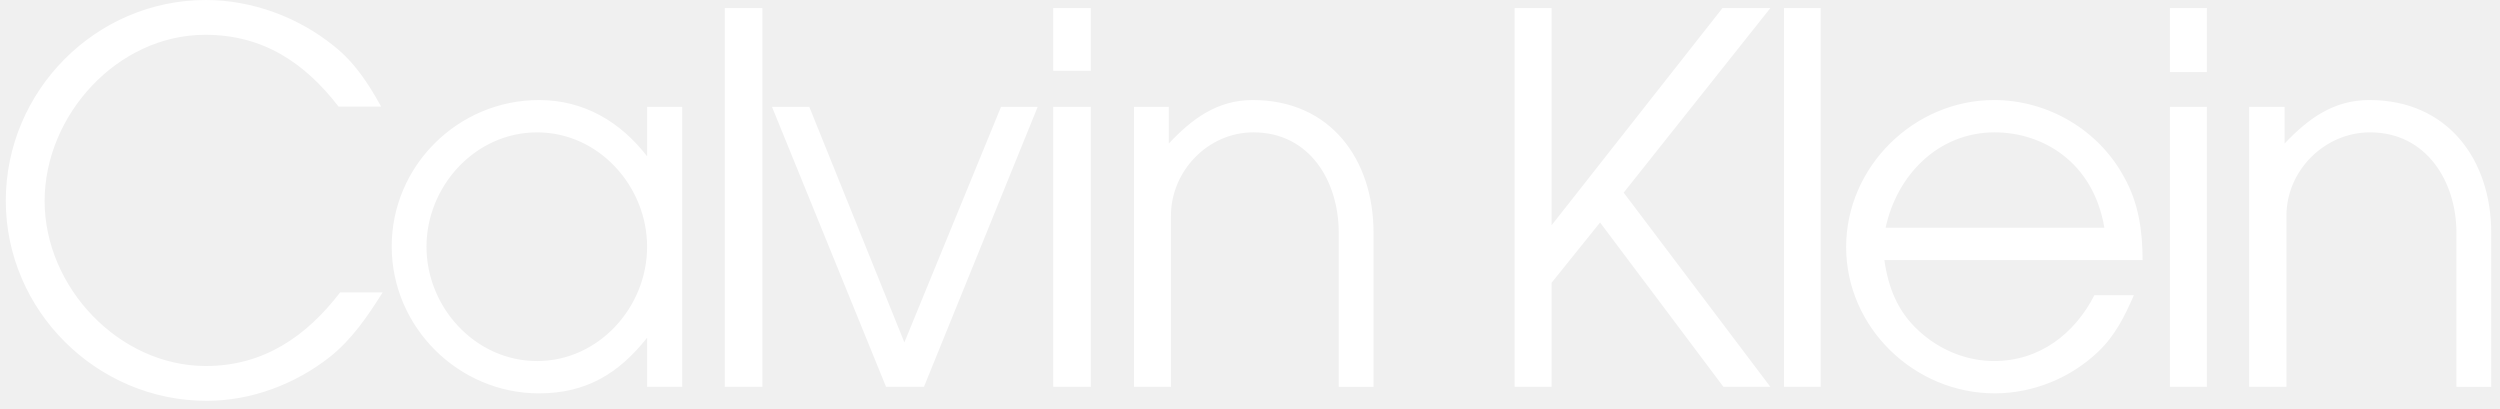
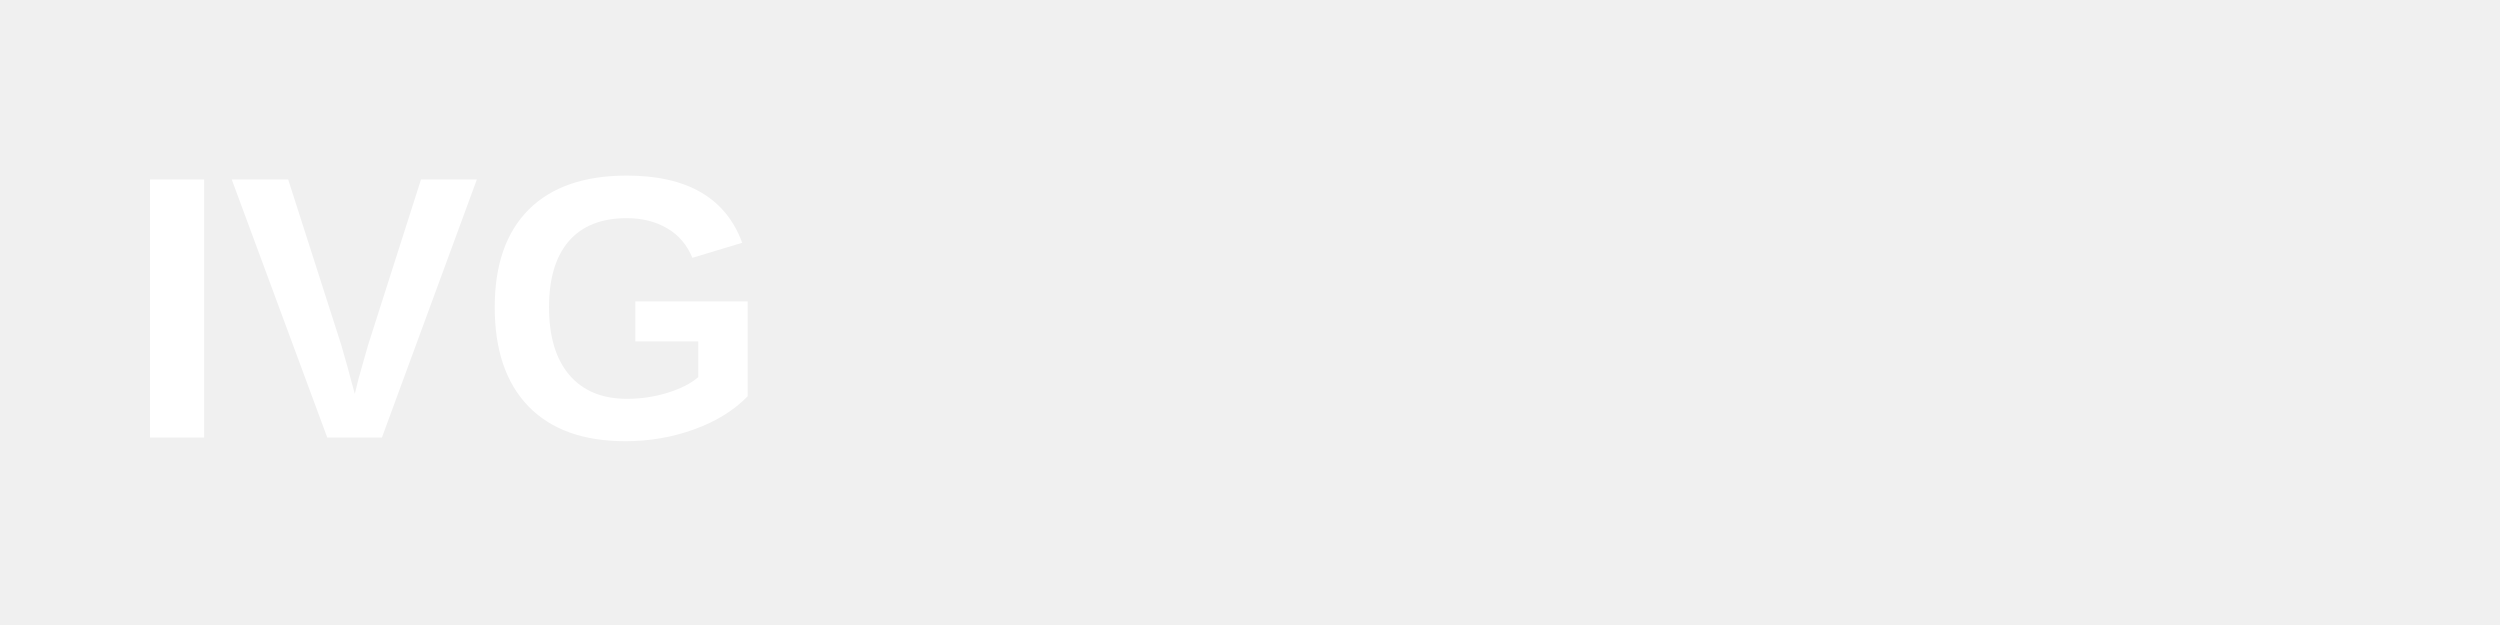
- <svg xmlns="http://www.w3.org/2000/svg" width="208" height="34" viewBox="0 0 208 34" fill="none">
-   <path fill-rule="evenodd" clip-rule="evenodd" d="M17.13 30.452C9.891 30.452 3.712 23.887 3.712 16.726C3.712 9.591 9.762 2.895 17.078 2.895C21.887 2.895 25.35 5.221 28.168 8.867H31.71C30.65 6.953 29.512 5.196 27.78 3.825C24.807 1.421 20.955 0 17.13 0C7.952 0 0.482 7.575 0.482 16.7C0.482 25.851 8.056 33.348 17.182 33.348C20.904 33.348 24.55 31.979 27.471 29.677C29.307 28.204 30.599 26.291 31.84 24.326H28.299C25.506 27.971 21.939 30.452 17.13 30.452ZM53.839 13.003C51.616 10.133 48.591 8.324 44.843 8.324C38.122 8.324 32.59 13.78 32.59 20.501C32.59 27.221 38.148 32.728 44.843 32.728C48.747 32.728 51.461 31.099 53.839 28.1V32.184H56.76V8.892H53.839V13.003ZM44.688 30.039C39.543 30.039 35.484 25.567 35.484 20.527C35.484 15.511 39.518 11.013 44.688 11.013C49.832 11.013 53.839 15.512 53.839 20.527C53.839 25.567 49.806 30.039 44.688 30.039ZM60.302 32.184H63.431V0.671H60.302V32.184ZM75.244 28.487L67.334 8.892H64.231L73.719 32.184H76.873L86.335 8.892H83.284L75.244 28.487ZM87.627 32.184H90.755V8.892H87.627V32.184ZM87.627 5.893H90.755V0.671H87.627V5.893ZM104.224 8.323C101.277 8.323 99.183 9.875 97.244 11.943V8.892H94.349V32.184H97.424V17.991C97.399 14.243 100.501 11.012 104.275 11.012C109.005 11.012 111.383 15.123 111.383 19.363V32.185H114.278V19.363C114.279 13.313 110.739 8.323 104.224 8.323ZM143.311 0.671L129.093 18.741V0.671H126.017V32.184H129.093V23.524L133.126 18.509L143.389 32.184H147.294L135.09 16.027L147.294 0.671H143.311ZM148.43 32.184H151.482V0.671H148.43V32.184ZM176.738 14.76C174.618 10.804 170.378 8.323 165.905 8.323C159.236 8.323 153.599 13.882 153.599 20.551C153.599 27.271 159.287 32.727 165.959 32.727C169.137 32.727 172.267 31.46 174.566 29.263C175.963 27.944 176.79 26.29 177.538 24.558H174.256C172.601 27.79 169.679 30.038 165.904 30.038C163.605 30.038 161.355 29.107 159.65 27.53C157.89 25.928 157.115 23.962 156.778 21.636H178.263C178.264 19.207 177.927 16.88 176.738 14.76ZM156.883 18.948C157.816 14.58 161.252 11.012 165.959 11.012C169.914 11.012 174.154 13.443 175.084 18.948H156.883ZM180.539 32.184H183.614V8.892H180.539V32.184ZM180.539 5.997H183.614V0.671H180.539V5.997ZM197.136 8.323C194.135 8.323 192.042 9.875 190.077 11.943V8.892H187.13V32.184H190.232V17.991C190.207 14.217 193.387 11.012 197.186 11.012C201.892 11.012 204.375 15.123 204.375 19.363V32.185H207.27V19.363C207.27 13.313 203.675 8.323 197.136 8.323Z" fill="white" />
+ <svg xmlns="http://www.w3.org/2000/svg" width="200" height="50" viewBox="0 0 200 50">
+   <text x="10" y="35" font-family="Arial, sans-serif" font-weight="bold" font-size="30" fill="white">IVG</text>
</svg>
